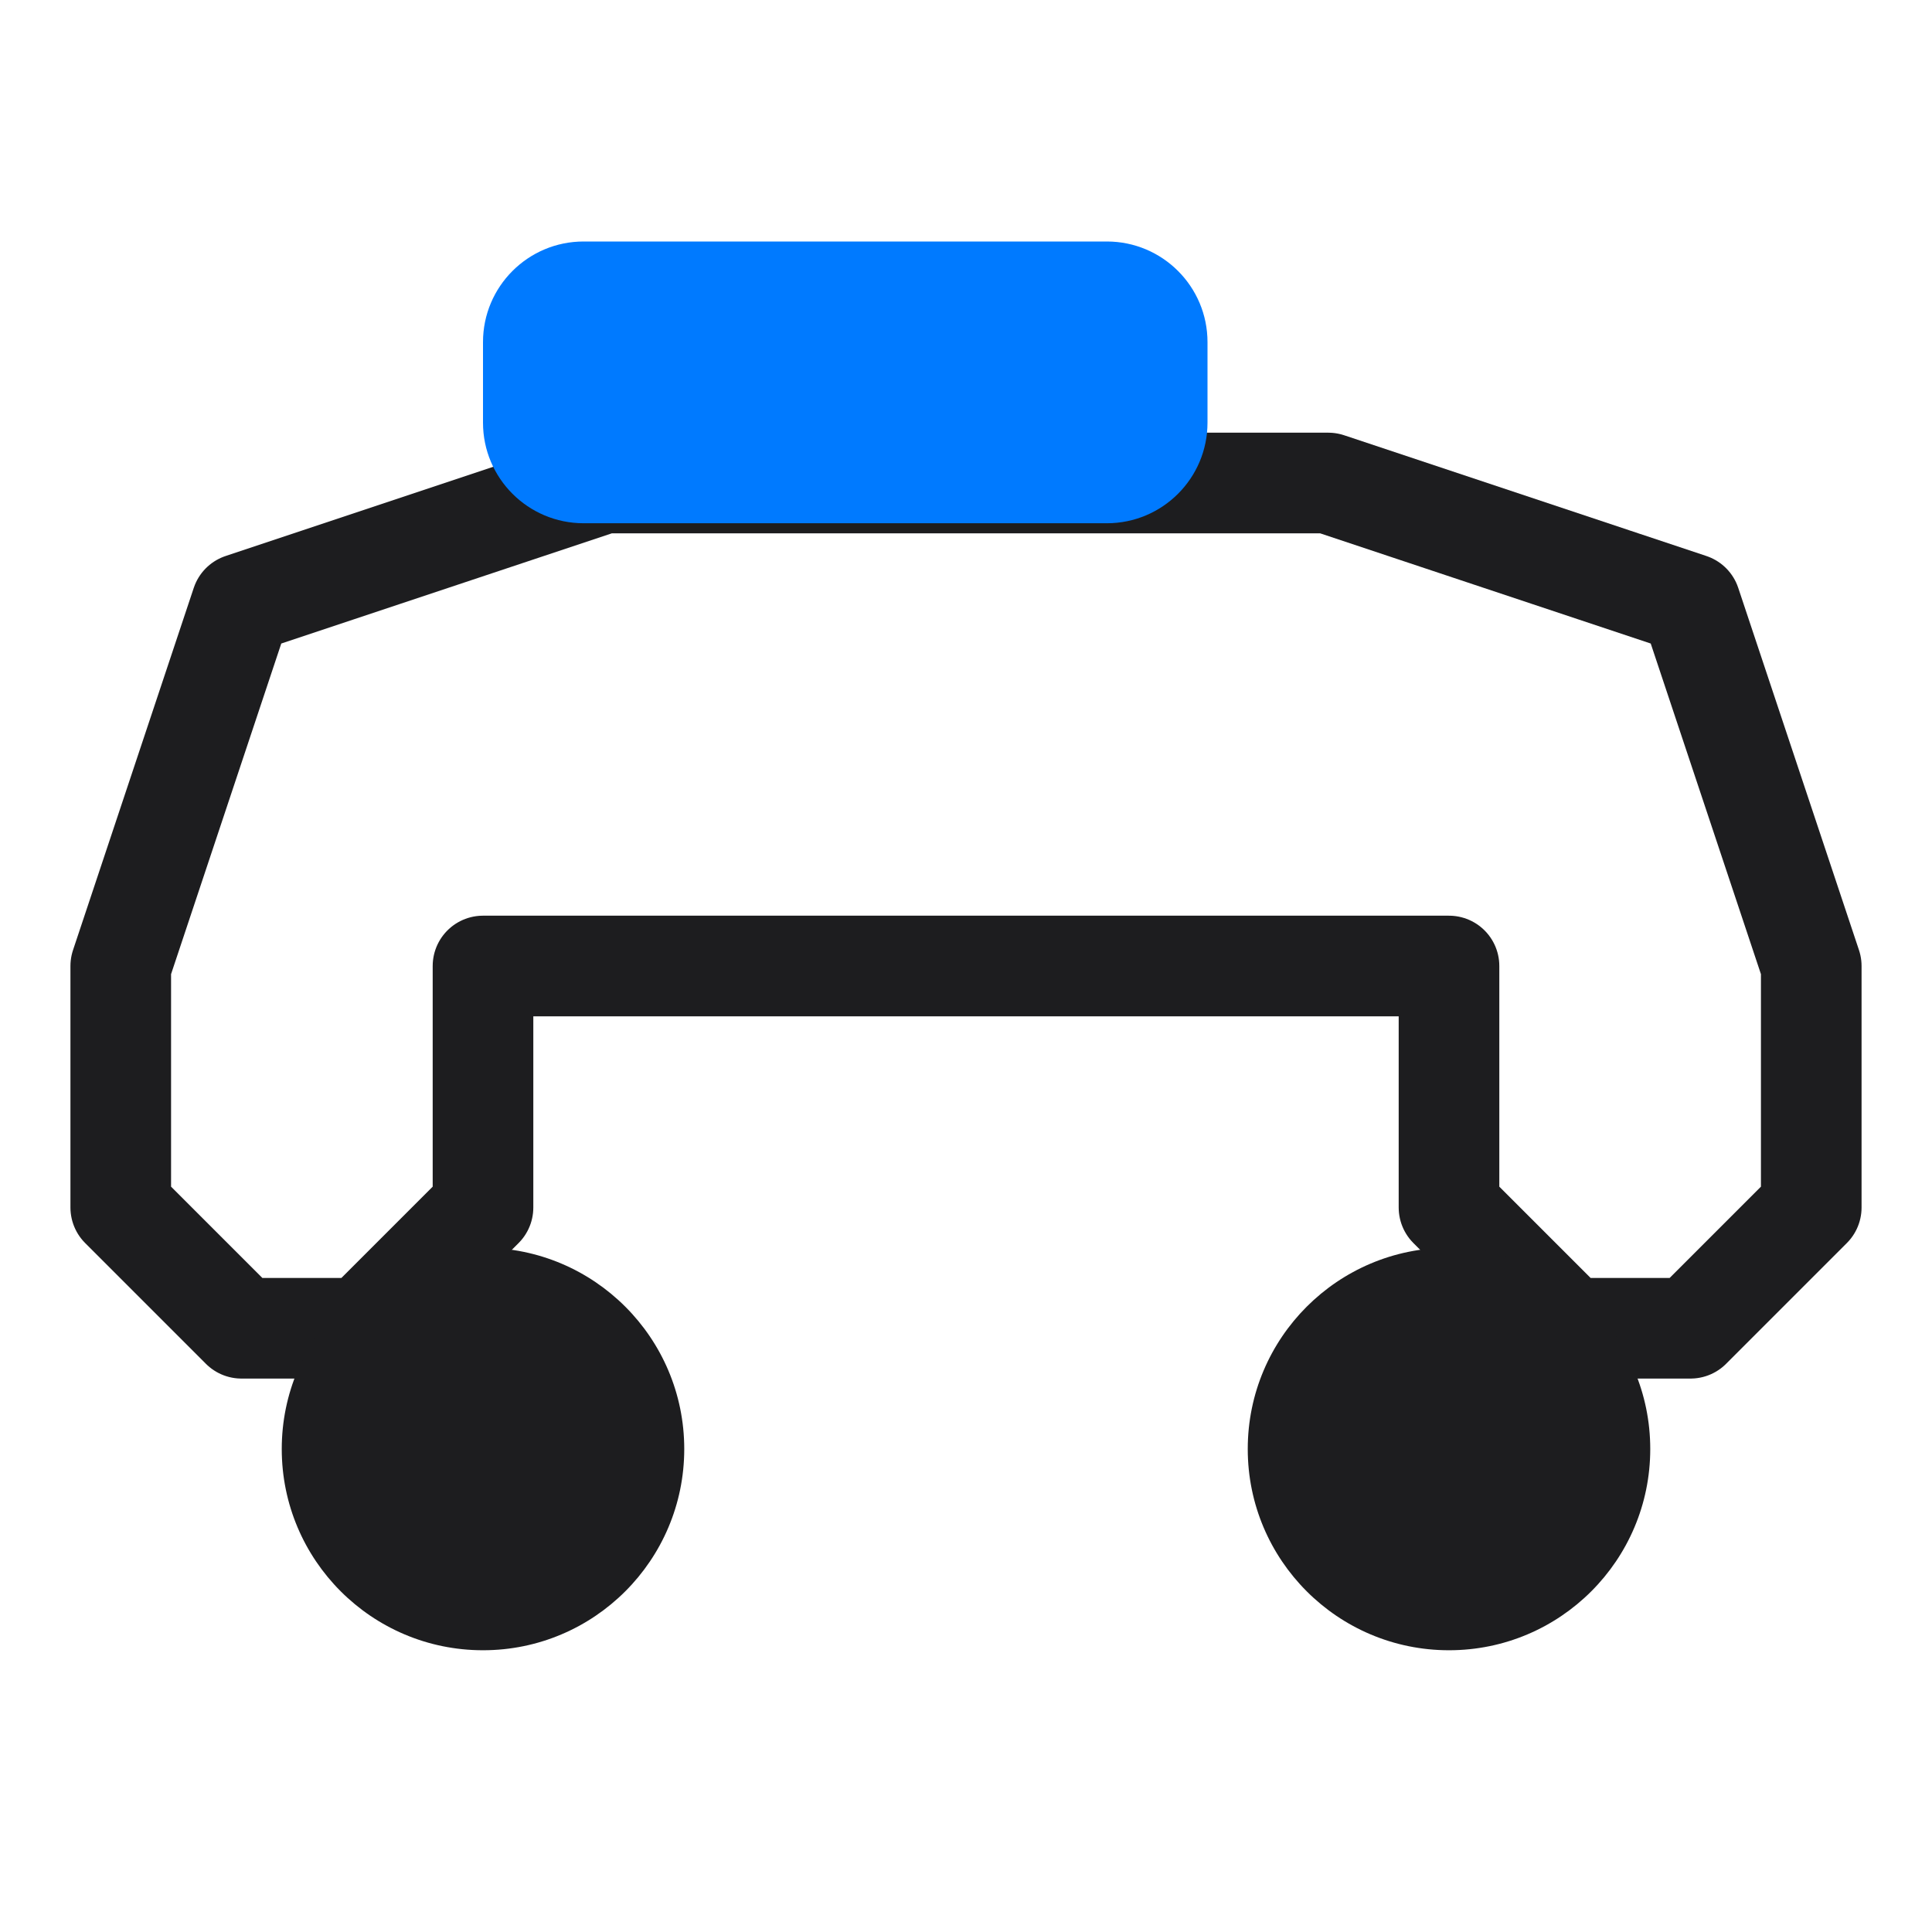
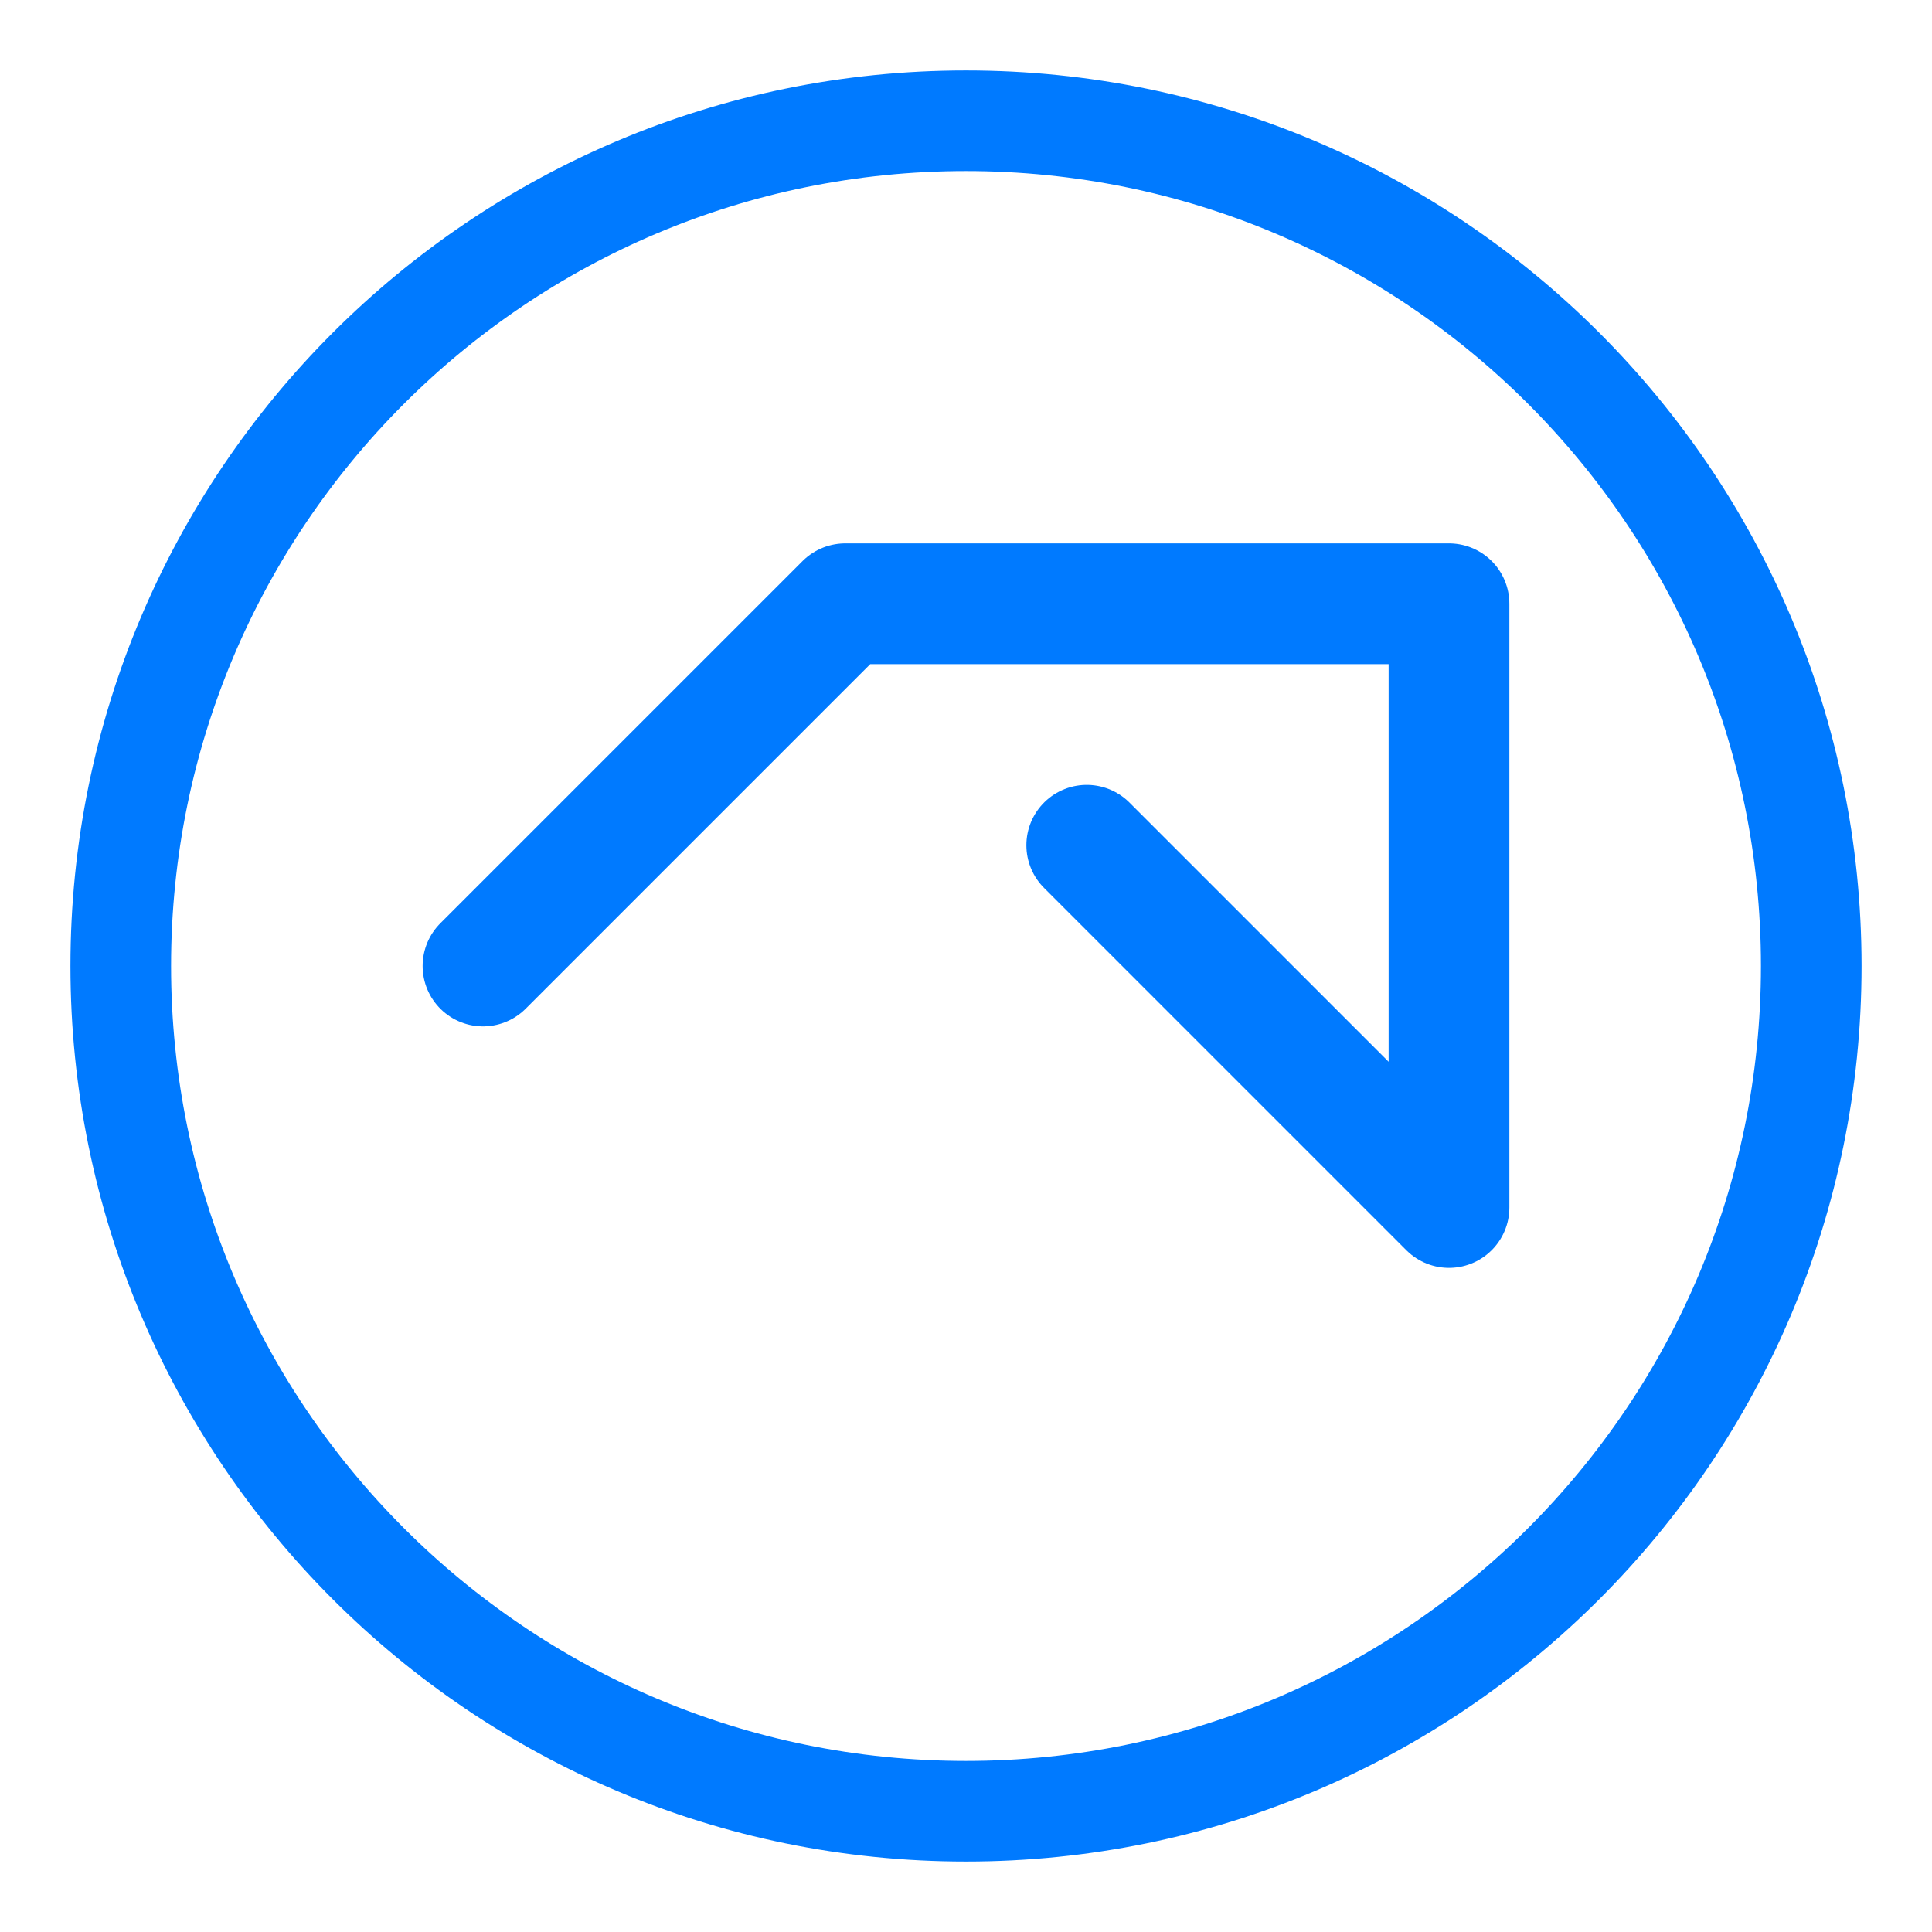
<svg xmlns="http://www.w3.org/2000/svg" viewBox="0 0 96 96">
-   <path d="M6 48 L12 30 L30 24 L66 24 L84 30 L90 48 L90 60 L84 66 L78 66 L72 60 L72 48 L24 48 L24 60 L18 66 L12 66 L6 60 Z" fill="none" stroke="#1d1d1f" stroke-width="5" stroke-linejoin="round" />
-   <rect x="24" y="12" width="36" height="14" rx="5" fill="#007AFF" />
-   <circle cx="24" cy="72" r="10" fill="#1d1d1f" />
-   <circle cx="72" cy="72" r="10" fill="#1d1d1f" />
+   <circle cx="48" cy="48" r="42" fill="none" stroke="#007AFF" stroke-width="5" />
+   <path d="M24 48 L42 30 M42 30 L72 30 L72 60 M72 60 L54 42" fill="none" stroke="#007AFF" stroke-width="6" stroke-linecap="round" stroke-linejoin="round" />
</svg>
